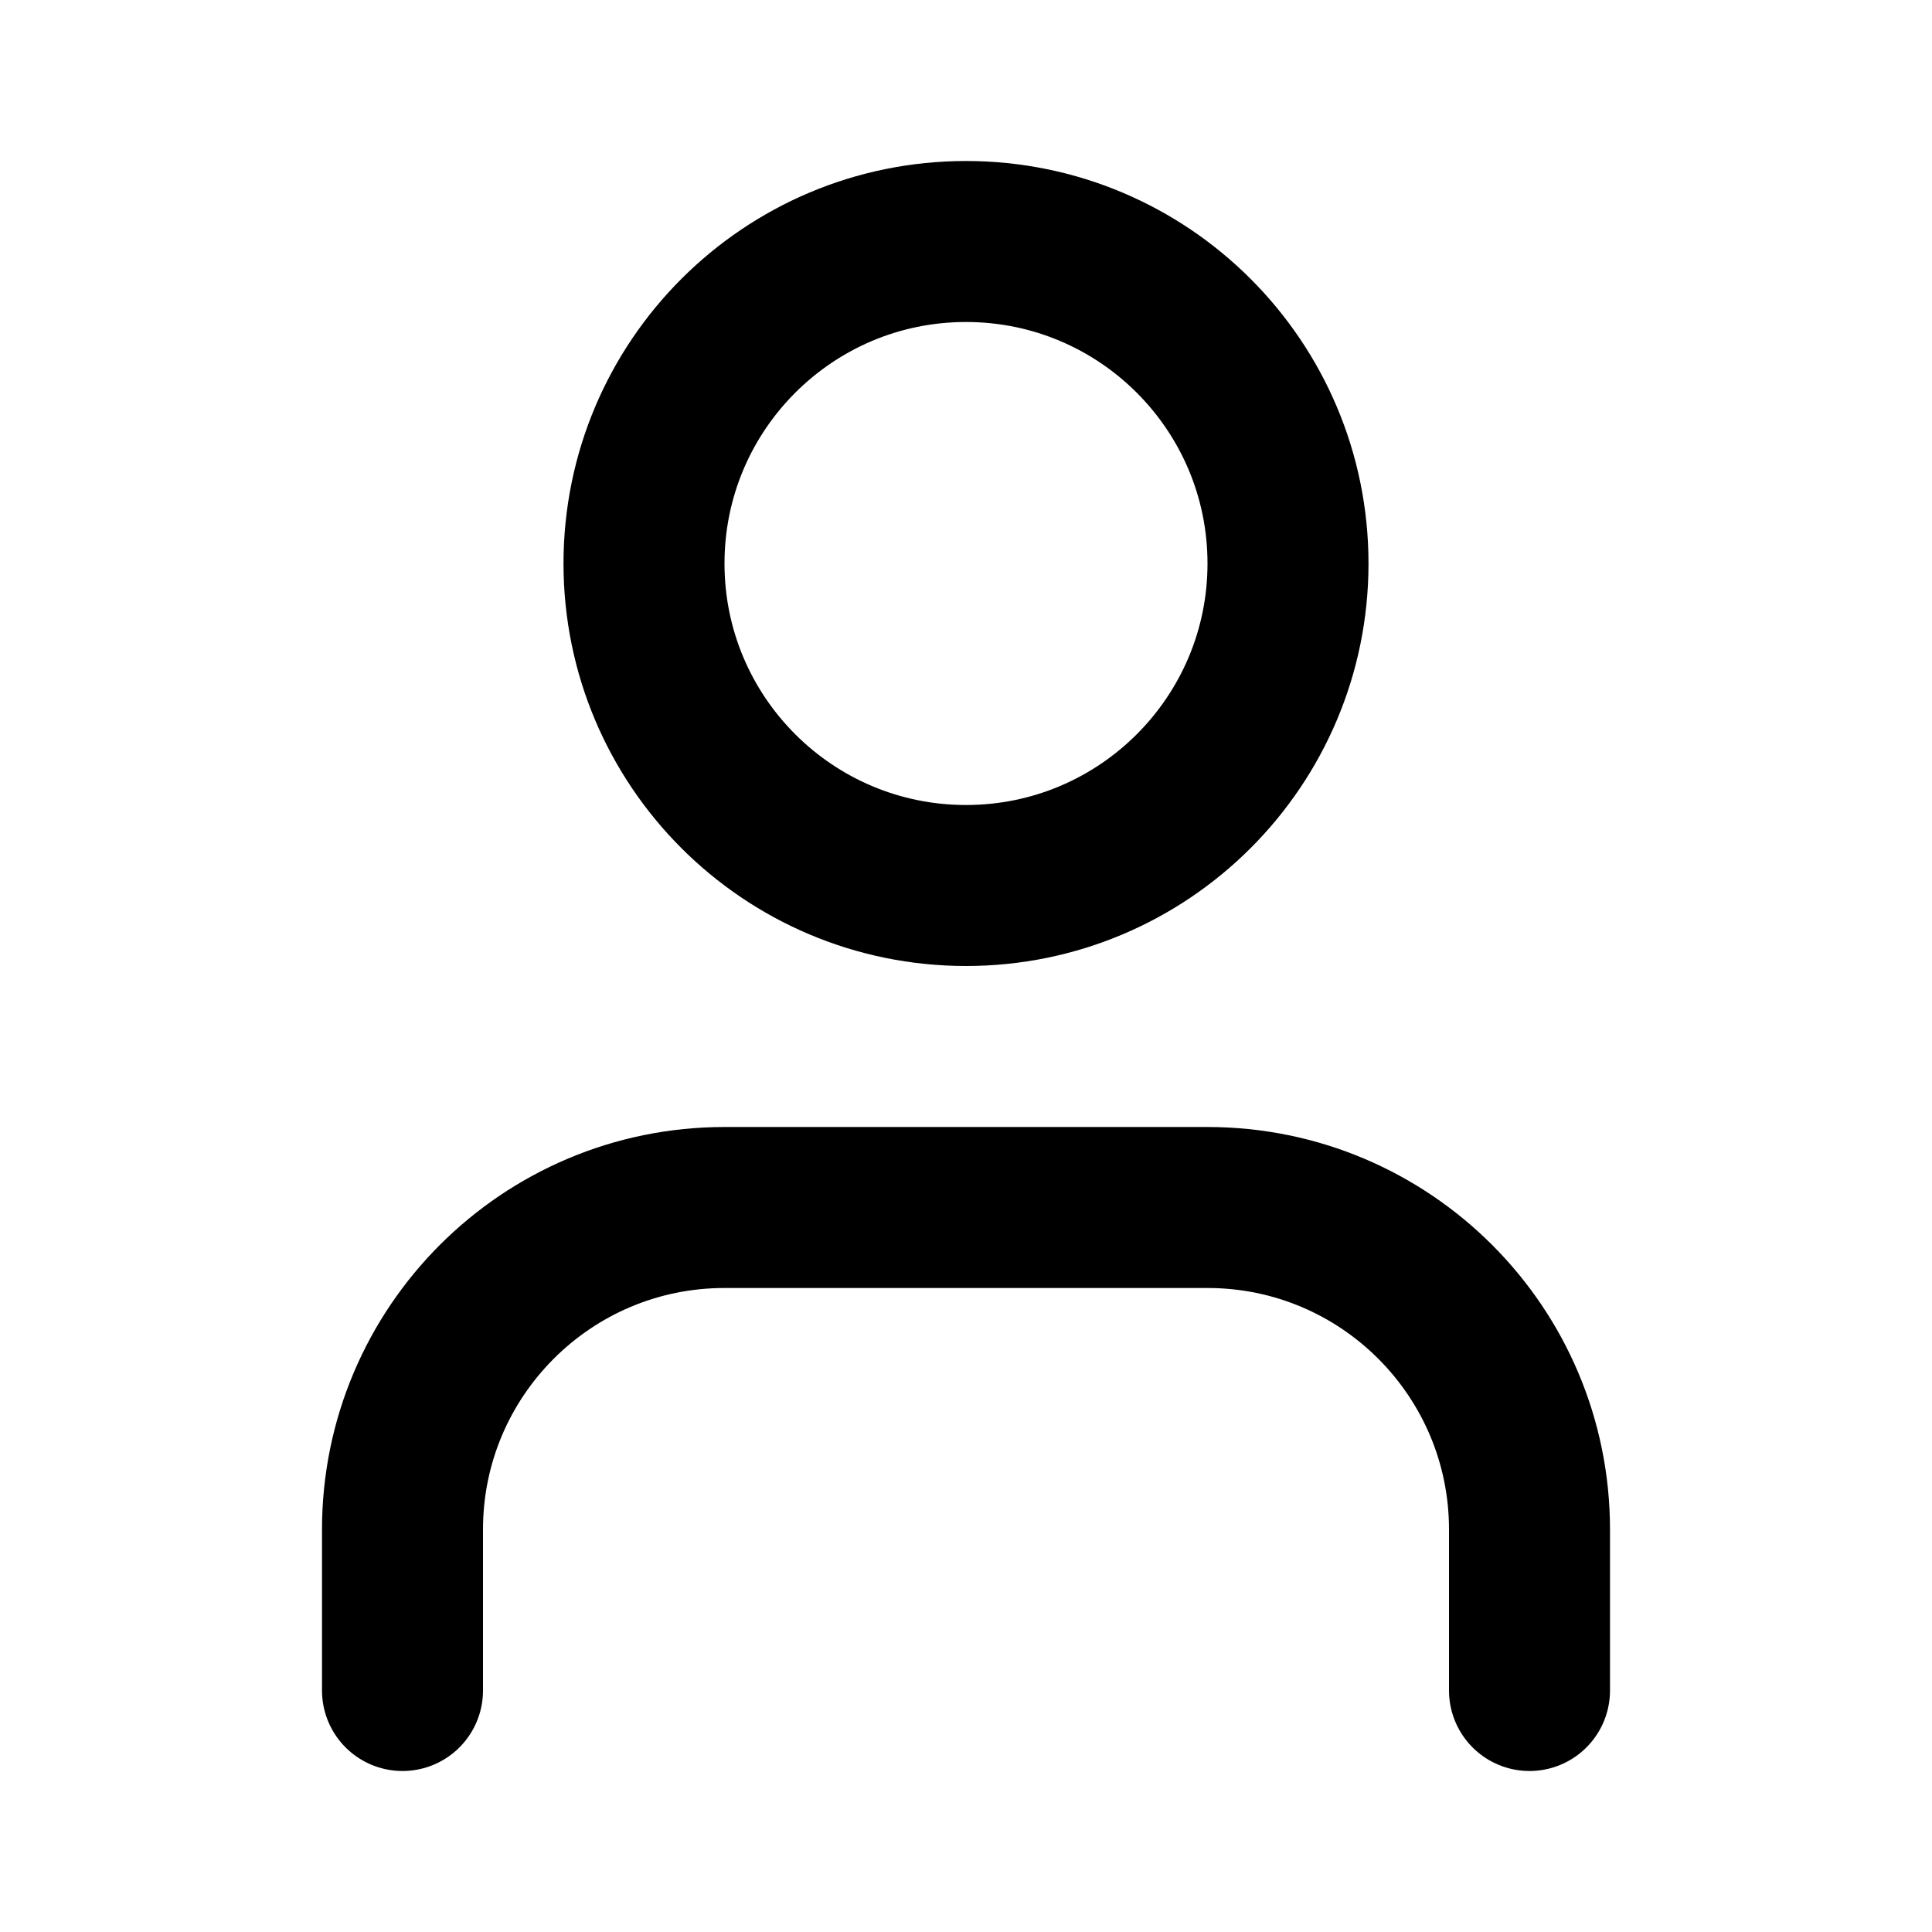
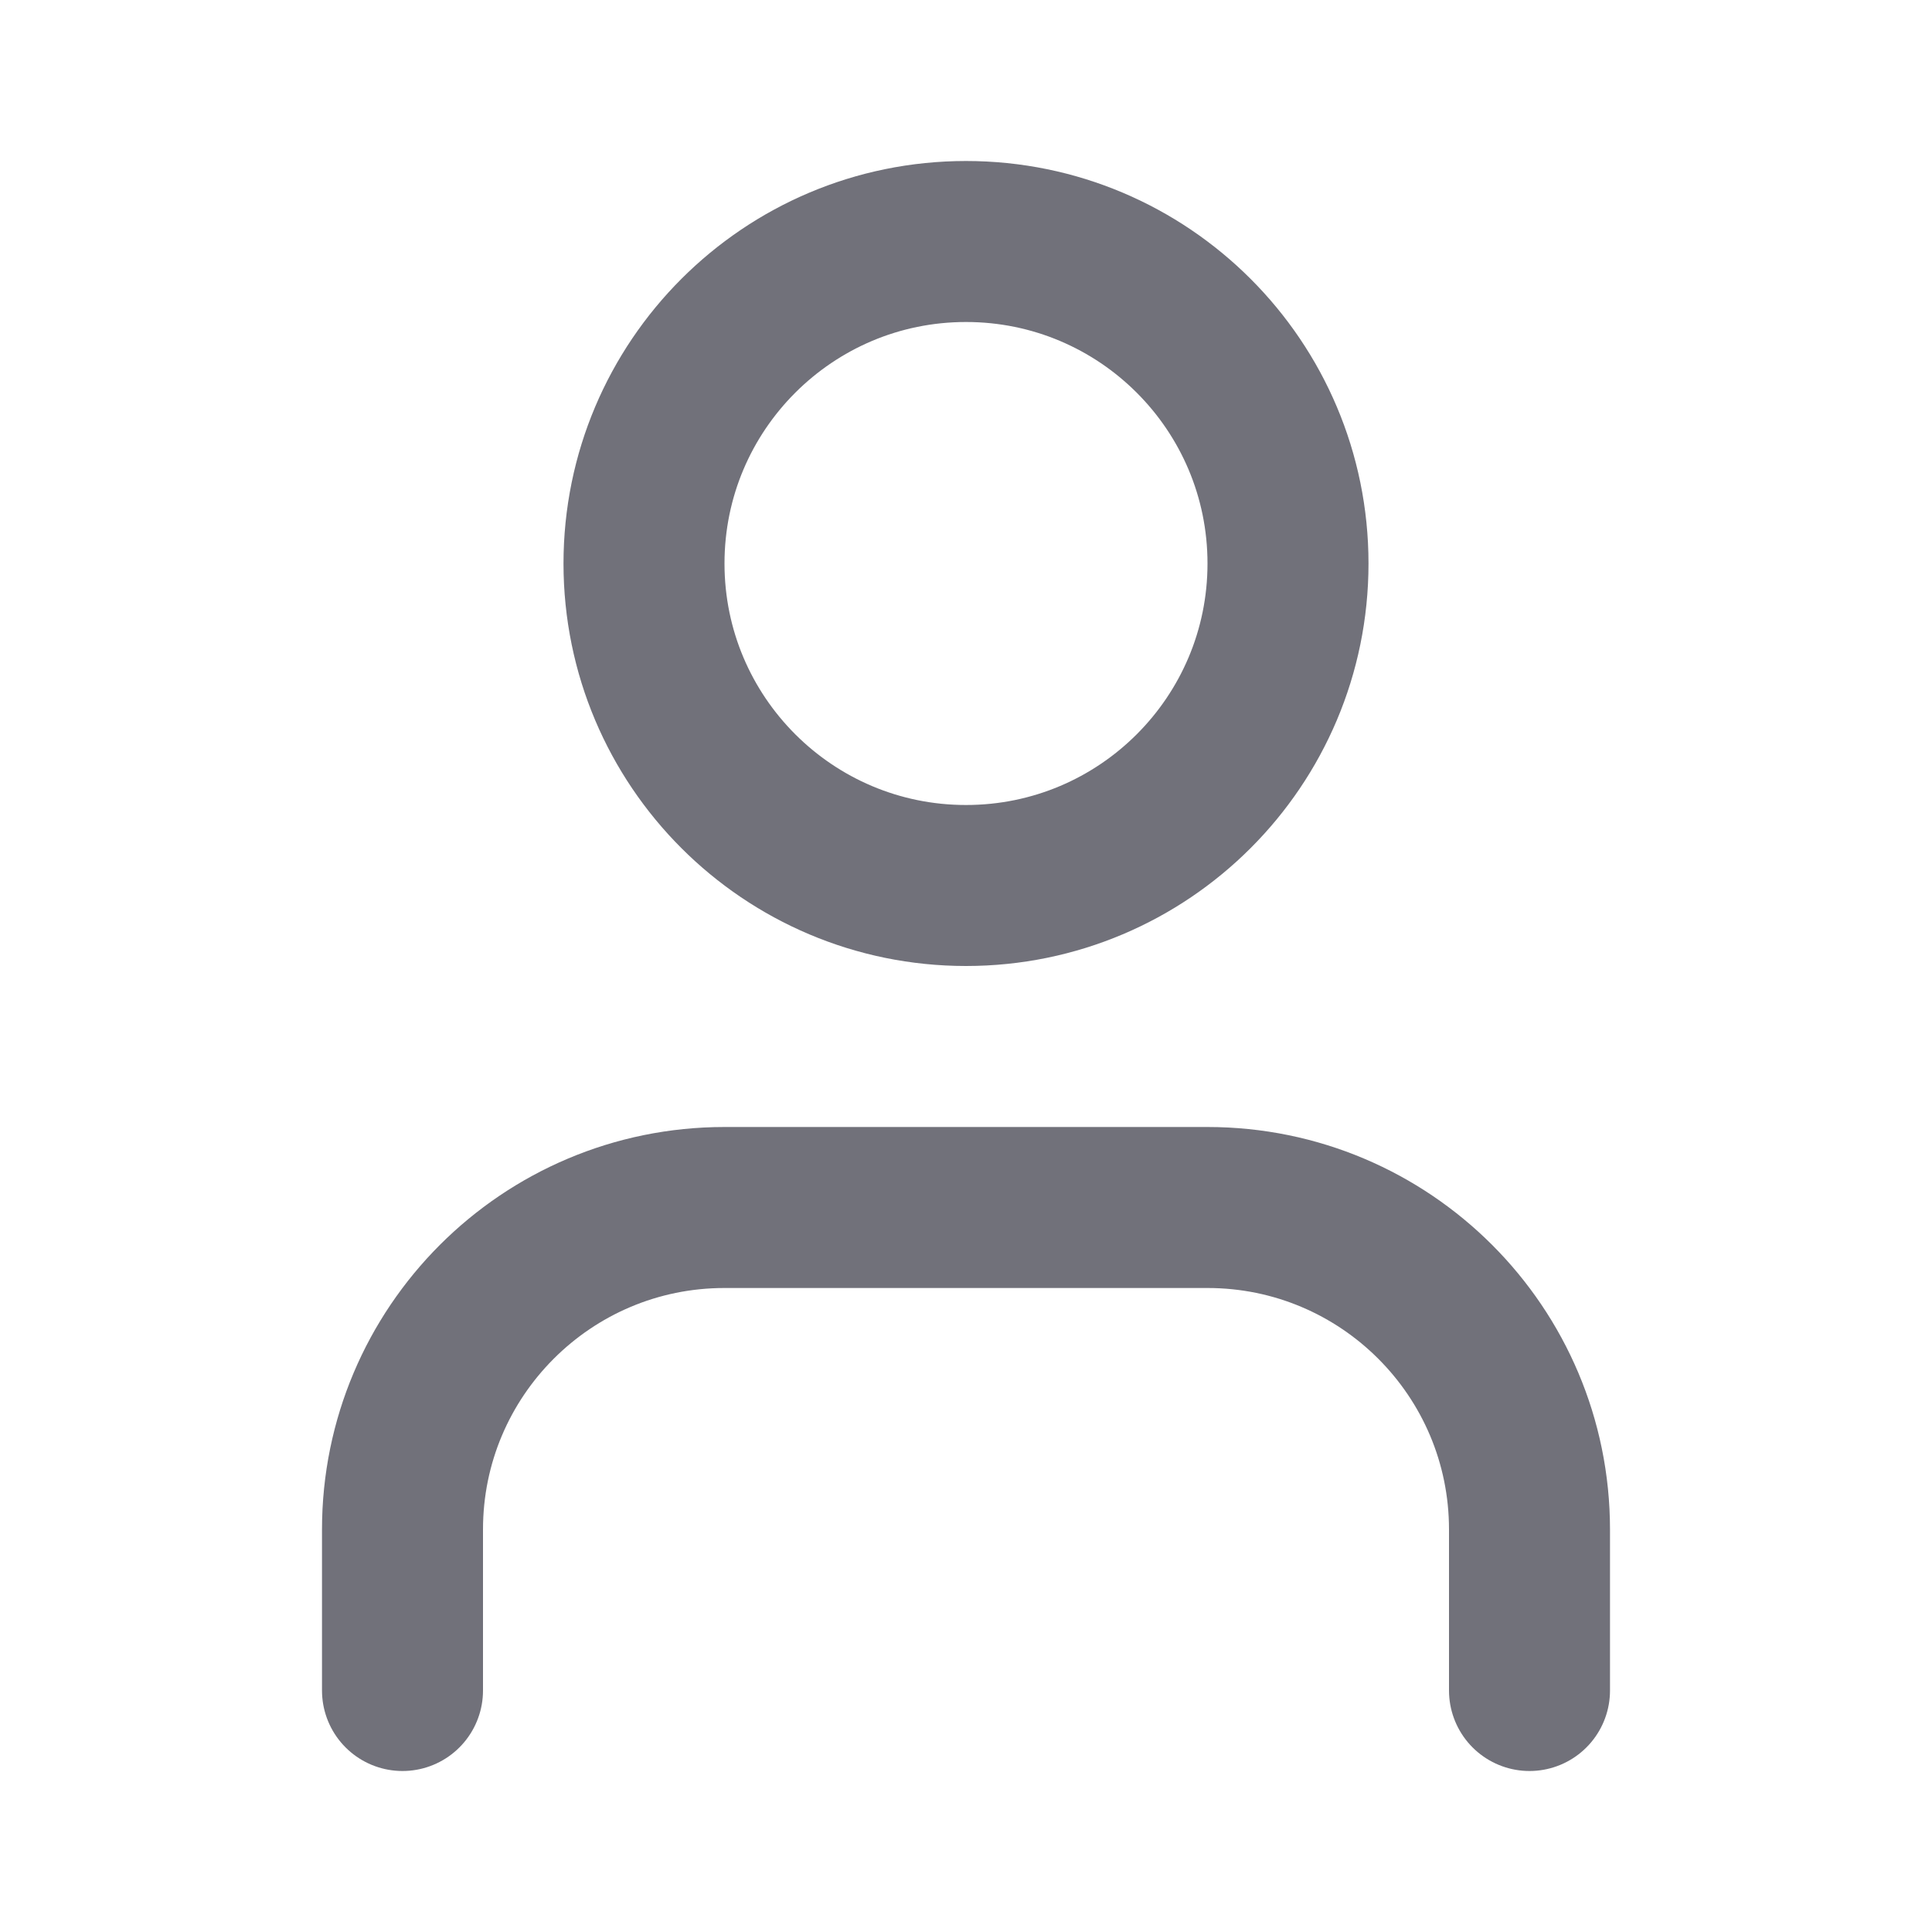
- <svg xmlns="http://www.w3.org/2000/svg" width="24" height="24" viewBox="0 0 24 24" fill="none" stroke="currentColor" stroke-width="2" stroke-linecap="round" stroke-linejoin="round" class="lucide lucide-user">
+ <svg xmlns="http://www.w3.org/2000/svg" width="24" height="24" viewBox="0 0 24 24" fill="none" stroke="#71717a" stroke-width="2" stroke-linecap="round" stroke-linejoin="round" class="lucide lucide-user">
  <path d="M19 21v-2a4 4 0 0 0-4-4H9a4 4 0 0 0-4 4v2" />
  <circle cx="12" cy="7" r="4" />
</svg>
